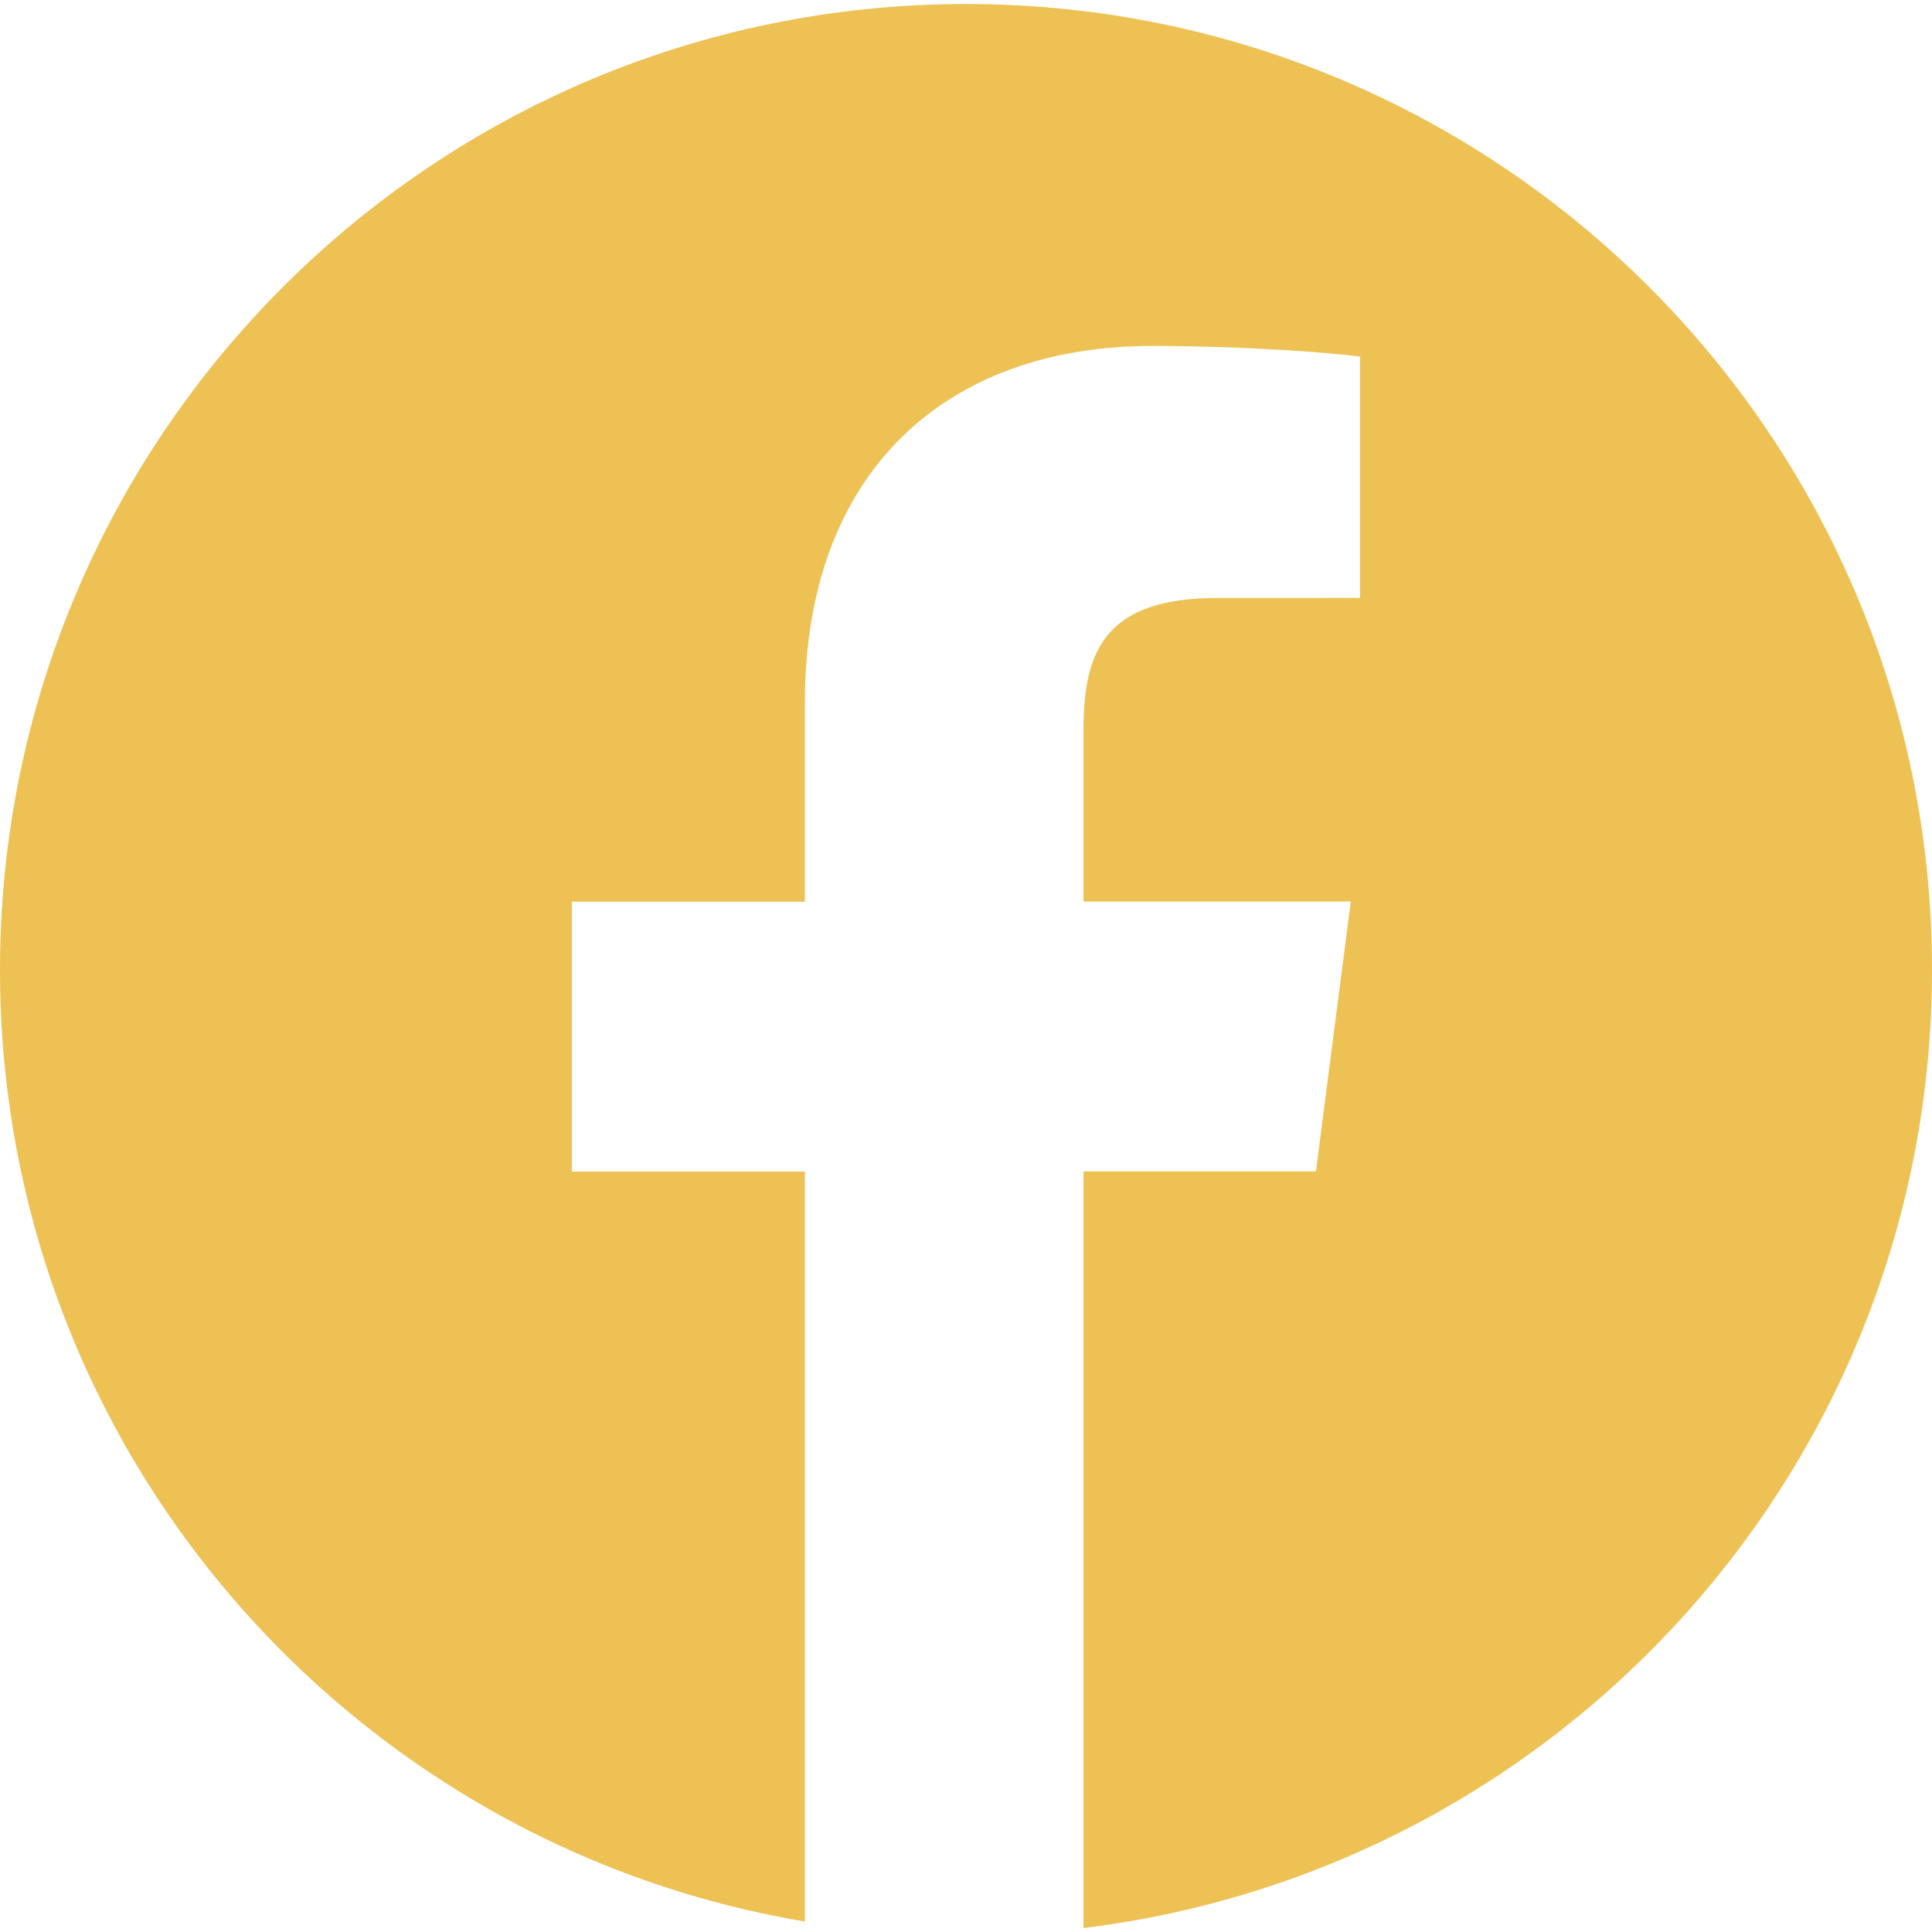
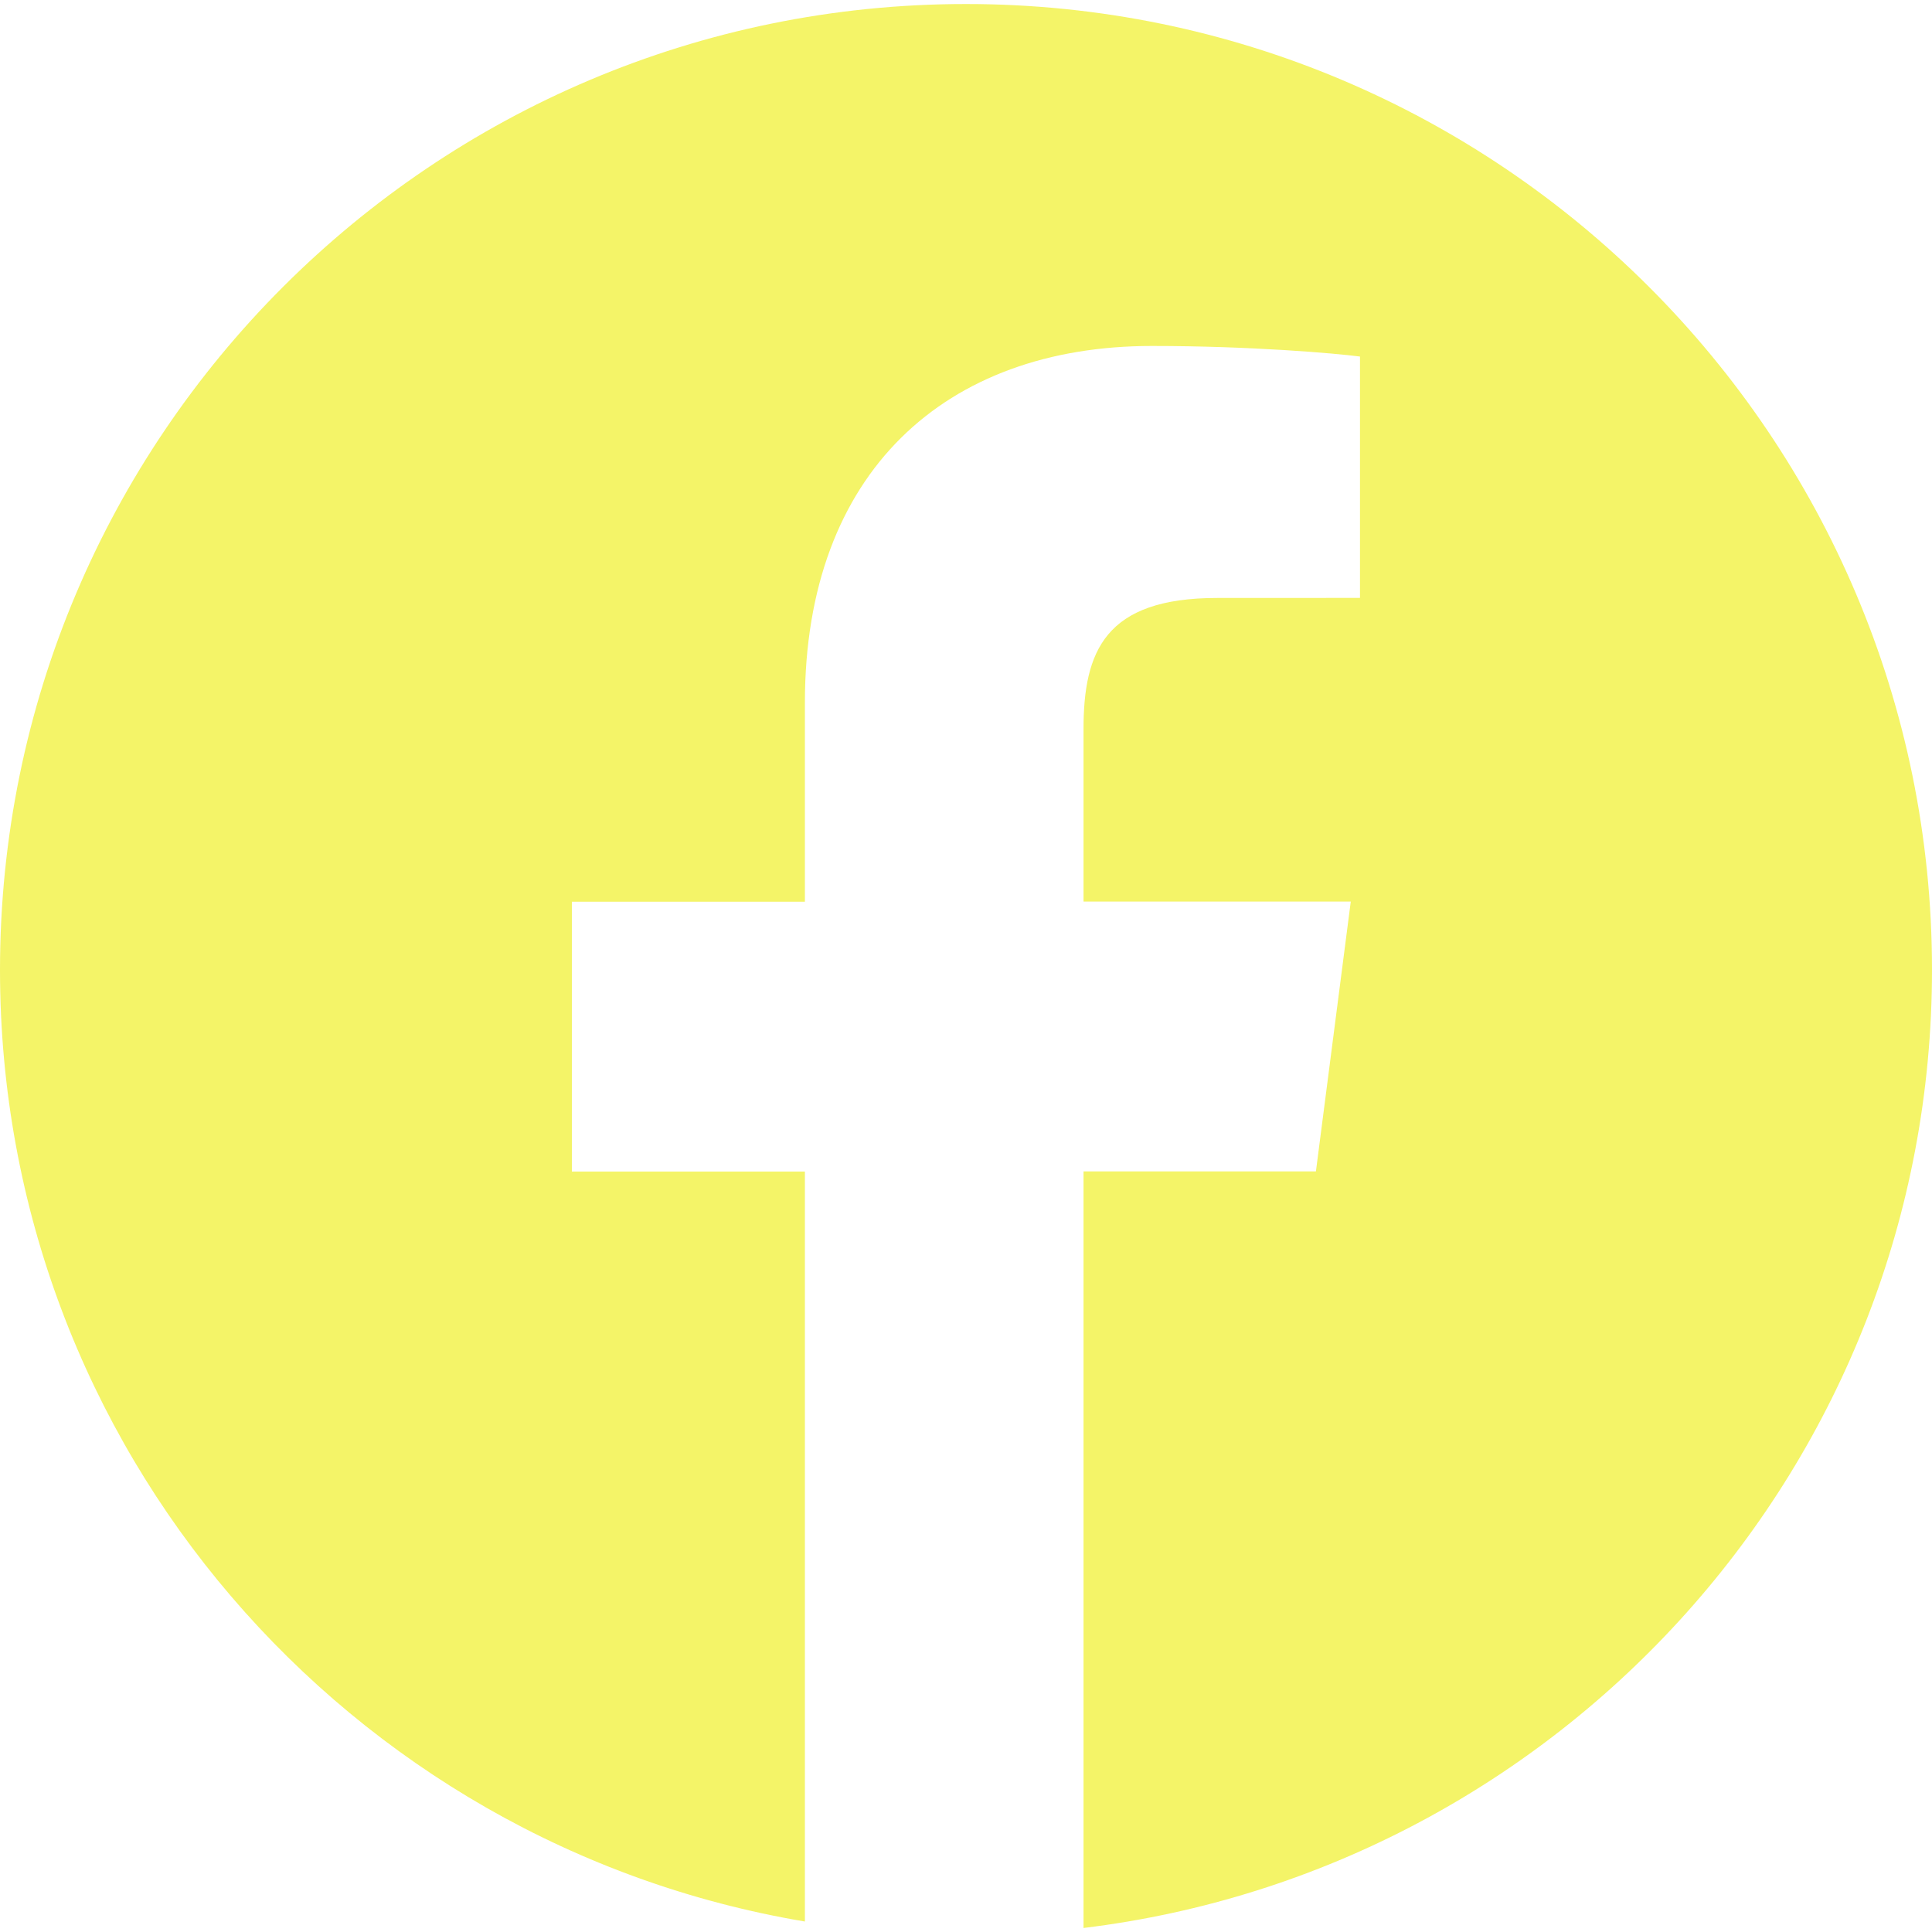
<svg xmlns="http://www.w3.org/2000/svg" version="1.1" id="Capa_1" x="0px" y="0px" viewBox="0 0 167.657 167.657" style="enable-background:new 0 0 167.657 167.657;" xml:space="preserve" width="512px" height="512px">
  <g>
-     <path d="M83.829,0.349C37.532,0.349,0,37.881,0,84.178c0,41.523,30.222,75.911,69.848,82.57v-65.081H49.626   v-23.42h20.222V60.978c0-20.037,12.238-30.956,30.115-30.956c8.562,0,15.92,0.638,18.056,0.919v20.944l-12.399,0.006   c-9.72,0-11.594,4.618-11.594,11.397v14.947h23.193l-3.025,23.42H94.026v65.653c41.476-5.048,73.631-40.312,73.631-83.154   C167.657,37.881,130.125,0.349,83.829,0.349z" fill="#eec155" />
+     <path d="M83.829,0.349C37.532,0.349,0,37.881,0,84.178c0,41.523,30.222,75.911,69.848,82.57v-65.081H49.626   v-23.42h20.222V60.978c0-20.037,12.238-30.956,30.115-30.956c8.562,0,15.92,0.638,18.056,0.919v20.944l-12.399,0.006   c-9.72,0-11.594,4.618-11.594,11.397v14.947h23.193l-3.025,23.42H94.026v65.653c41.476-5.048,73.631-40.312,73.631-83.154   C167.657,37.881,130.125,0.349,83.829,0.349z" fill="#f4f468" />
  </g>
  <g>
</g>
  <g>
</g>
  <g>
</g>
  <g>
</g>
  <g>
</g>
  <g>
</g>
  <g>
</g>
  <g>
</g>
  <g>
</g>
  <g>
</g>
  <g>
</g>
  <g>
</g>
  <g>
</g>
  <g>
</g>
  <g>
</g>
</svg>
